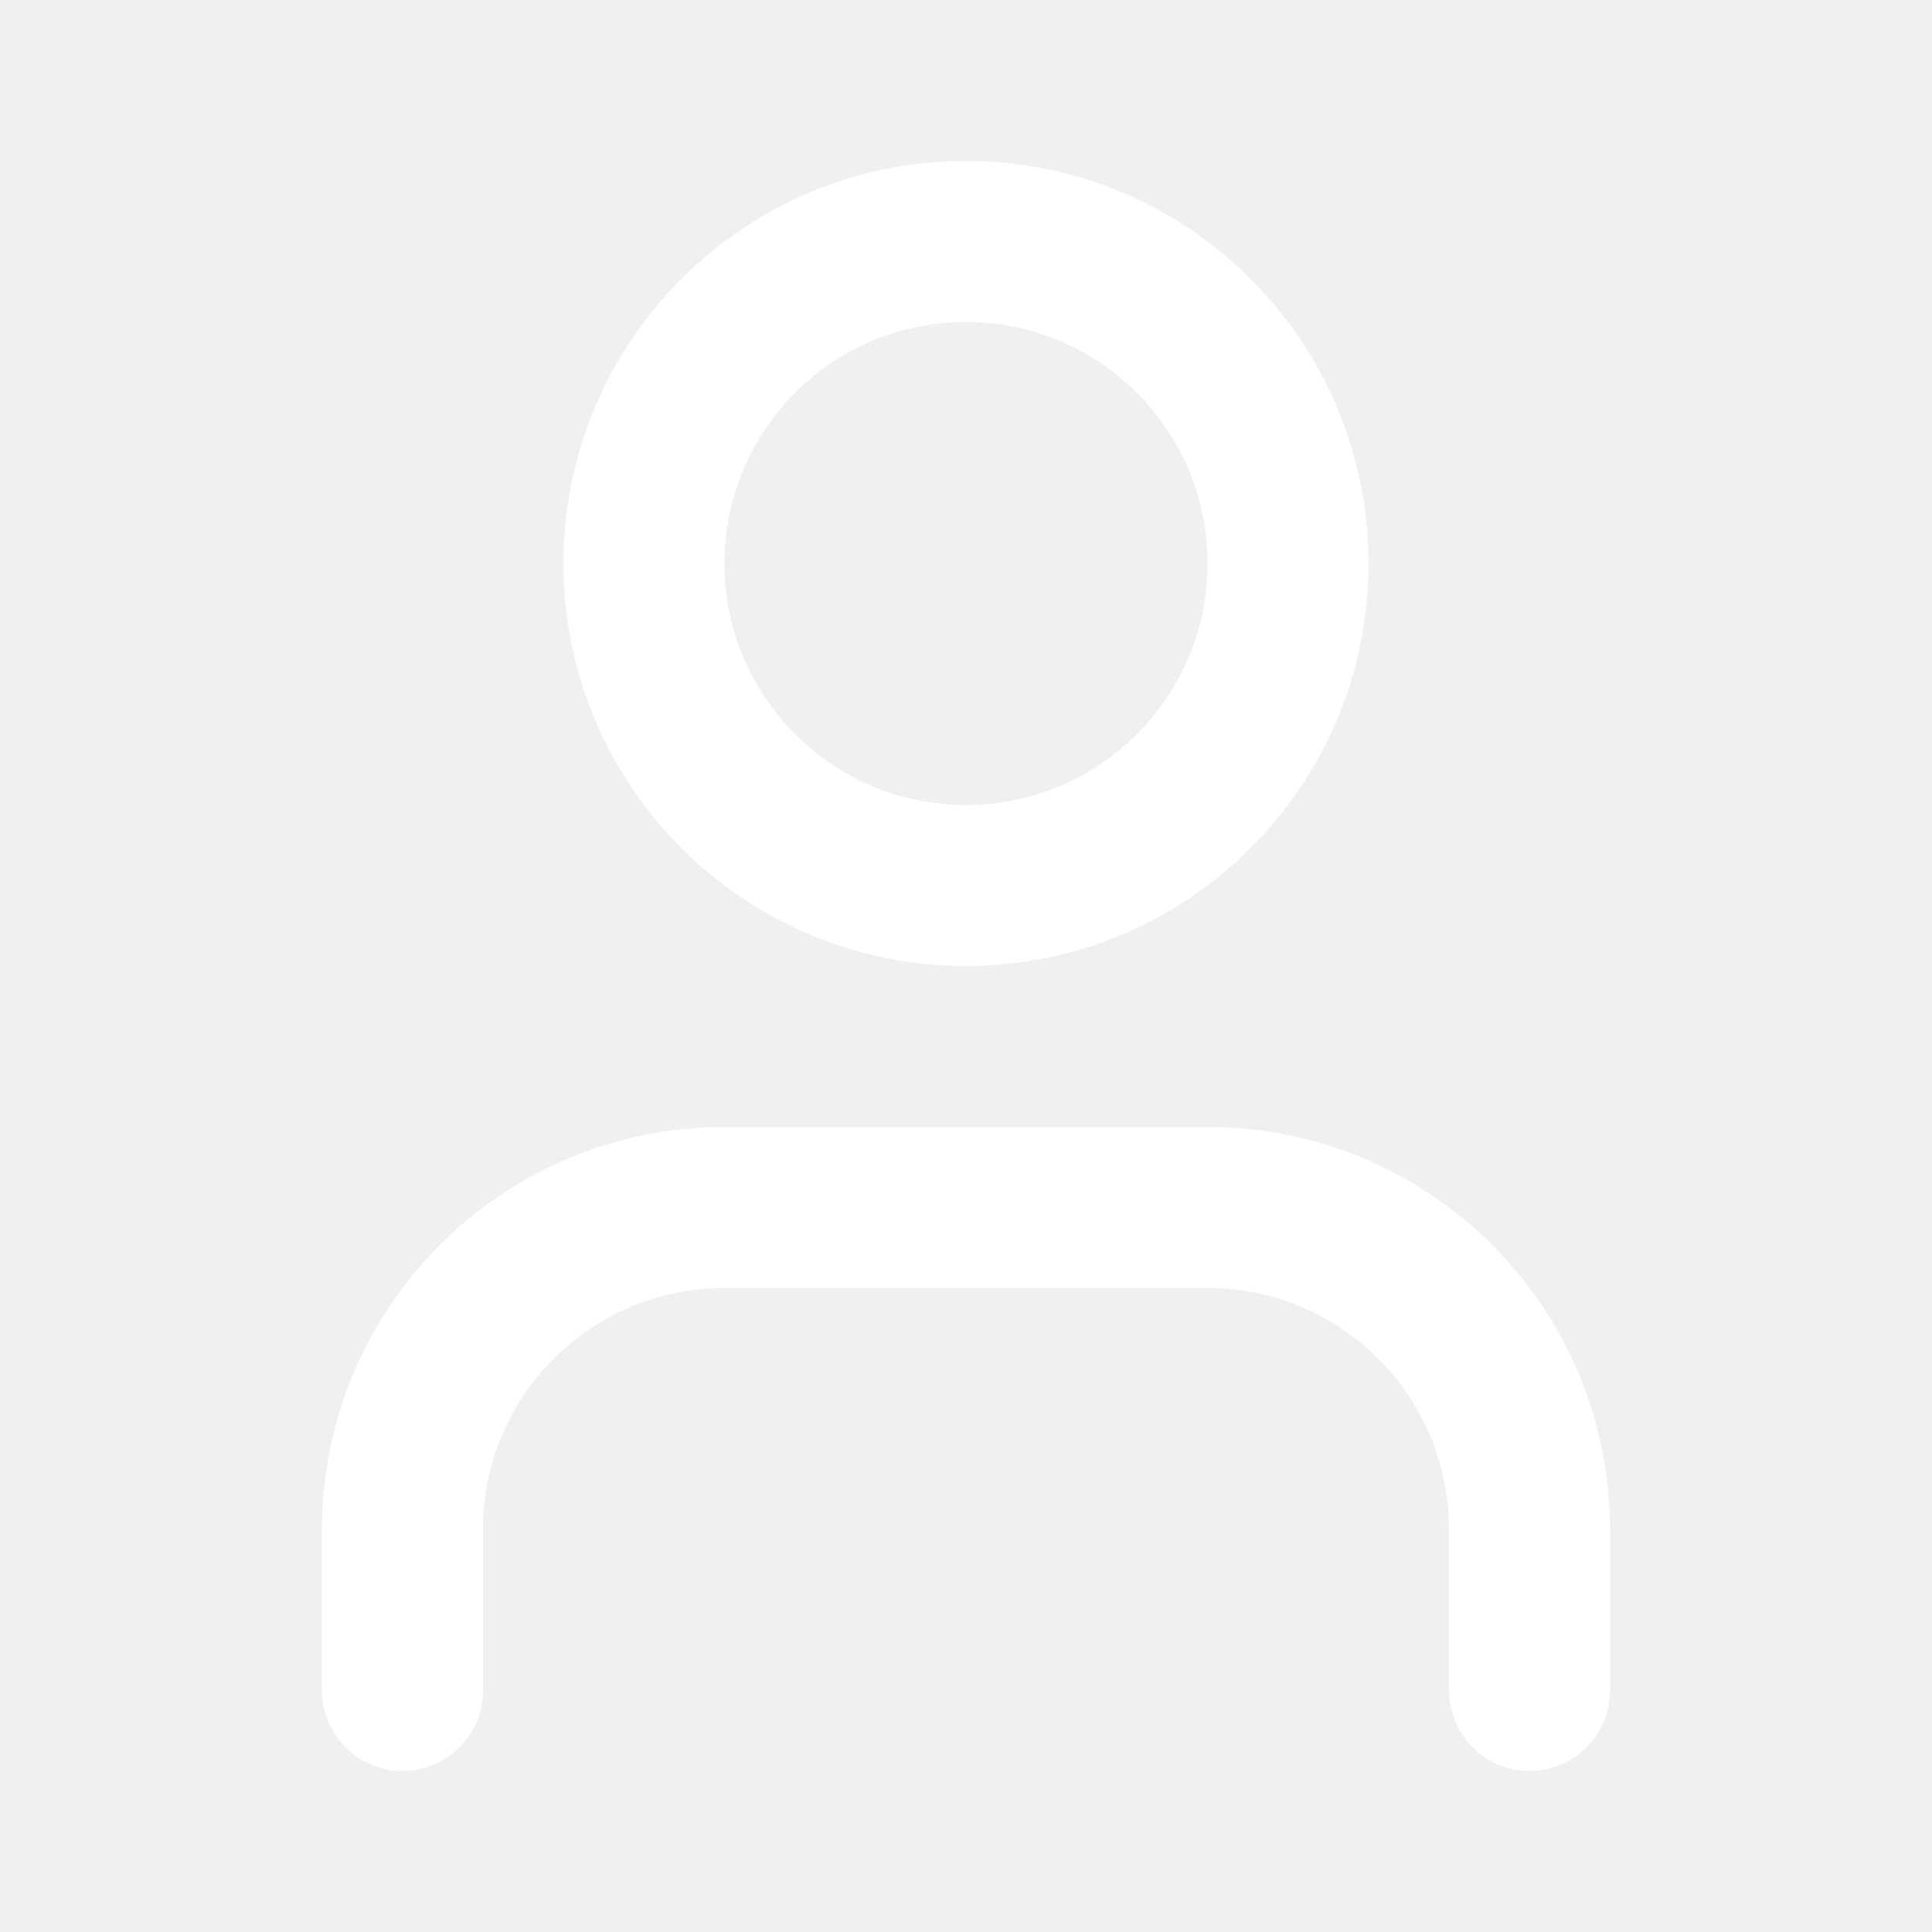
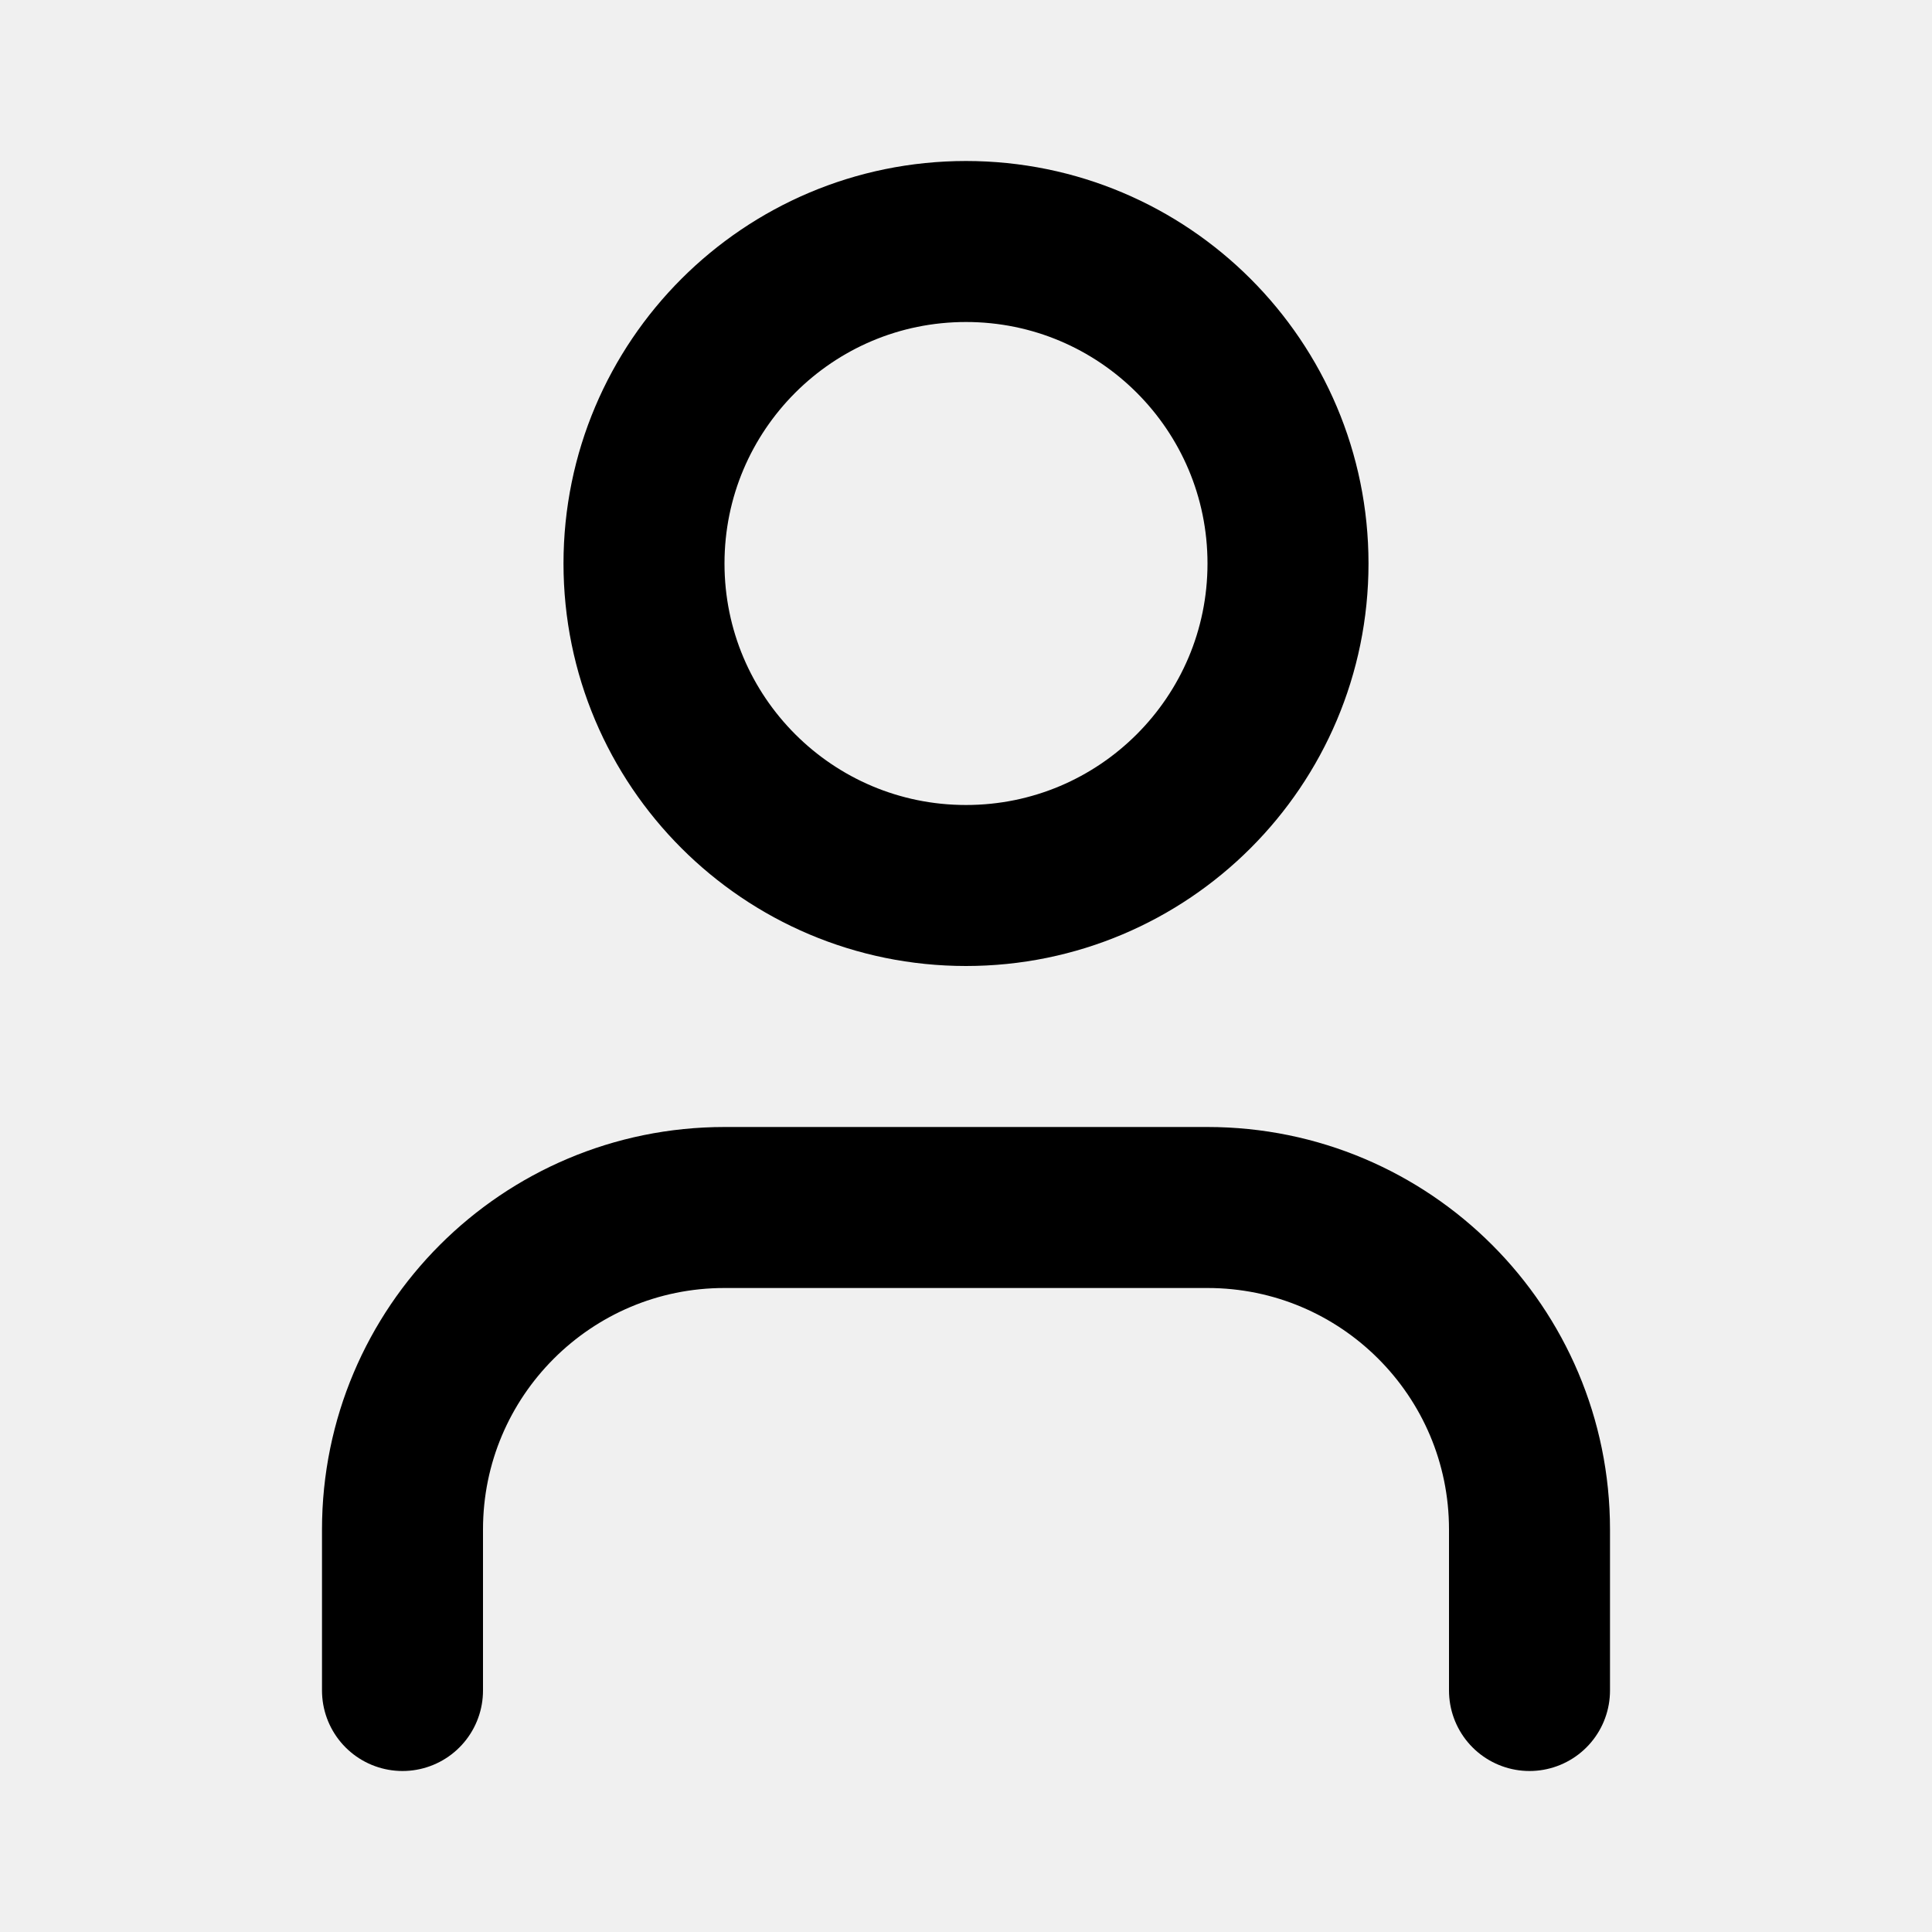
- <svg xmlns="http://www.w3.org/2000/svg" width="24" height="24" viewBox="0 0 24 24" fill="none" stroke="#ffffff" stroke-width="2" stroke-linecap="round" stroke-linejoin="round" class="lucide lucide-user-icon lucide-user">
+ <svg xmlns="http://www.w3.org/2000/svg" width="24" height="24" viewBox="0 0 24 24" fill="none" stroke="currentColor" stroke-width="2" stroke-linecap="round" stroke-linejoin="round" class="lucide lucide-user-icon lucide-user">
  <path d="M19 21v-2a4 4 0 0 0-4-4H9a4 4 0 0 0-4 4v2" />
  <circle cx="12" cy="7" r="4" />
</svg>
